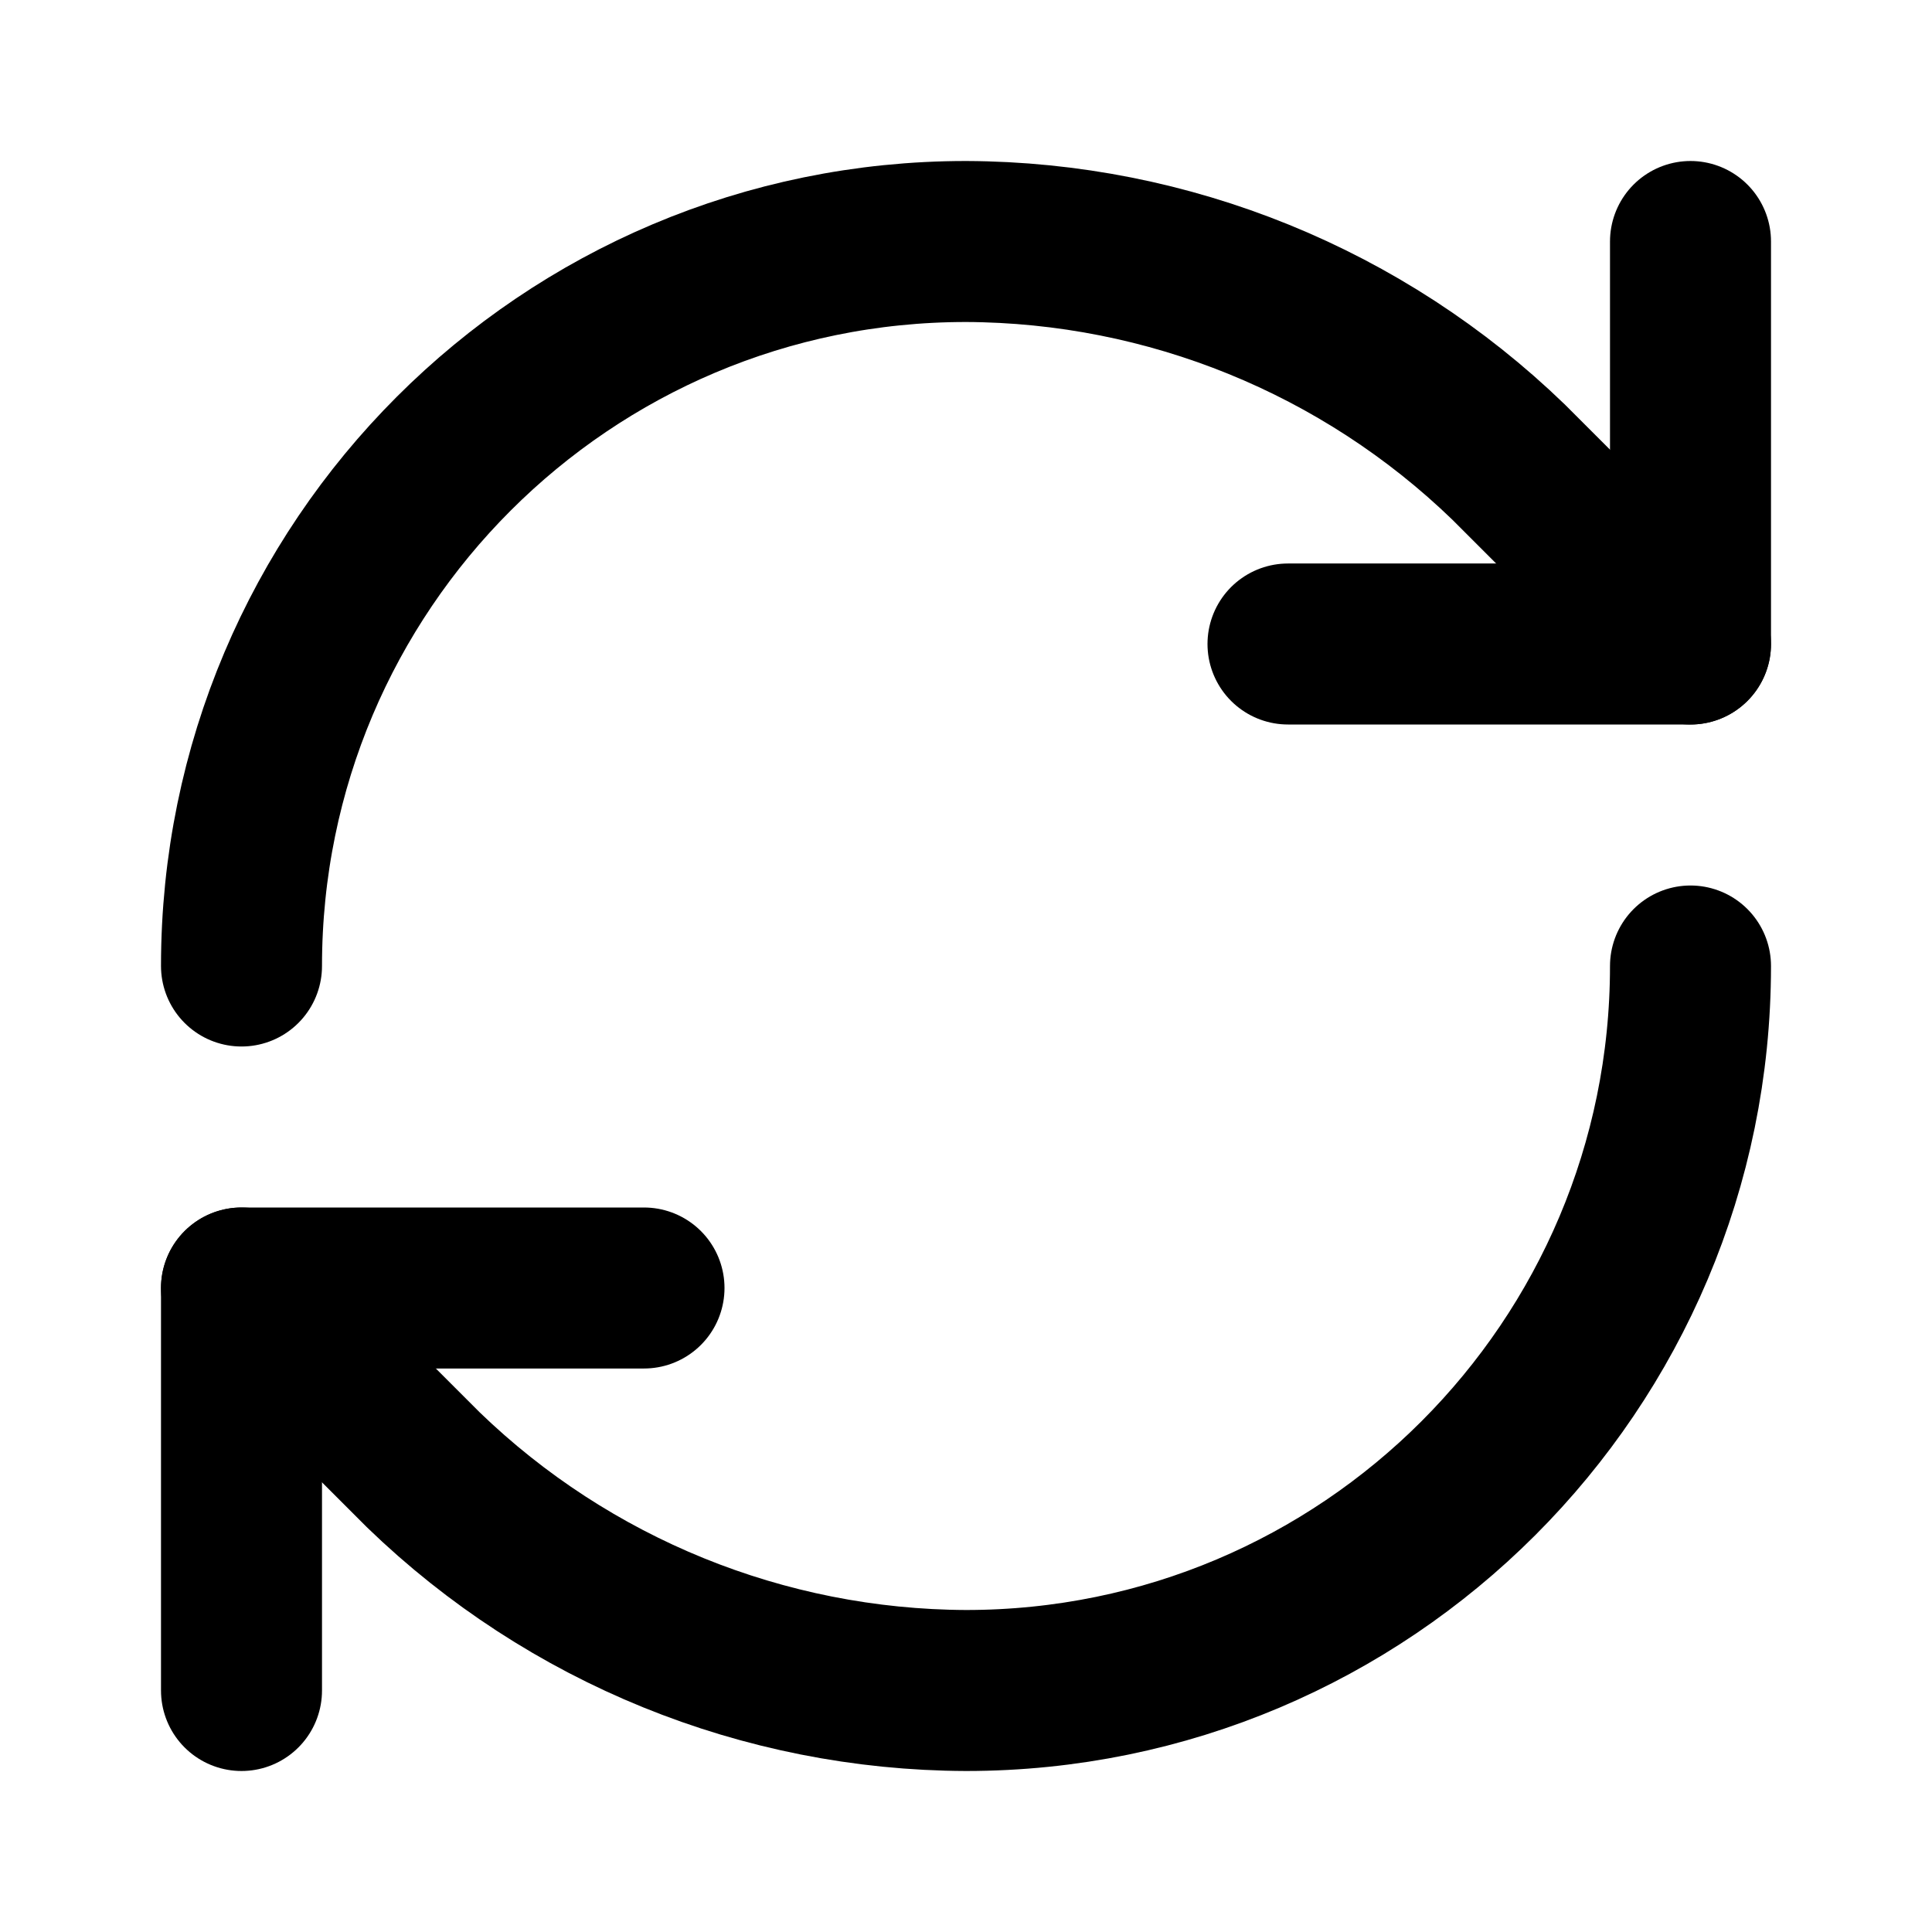
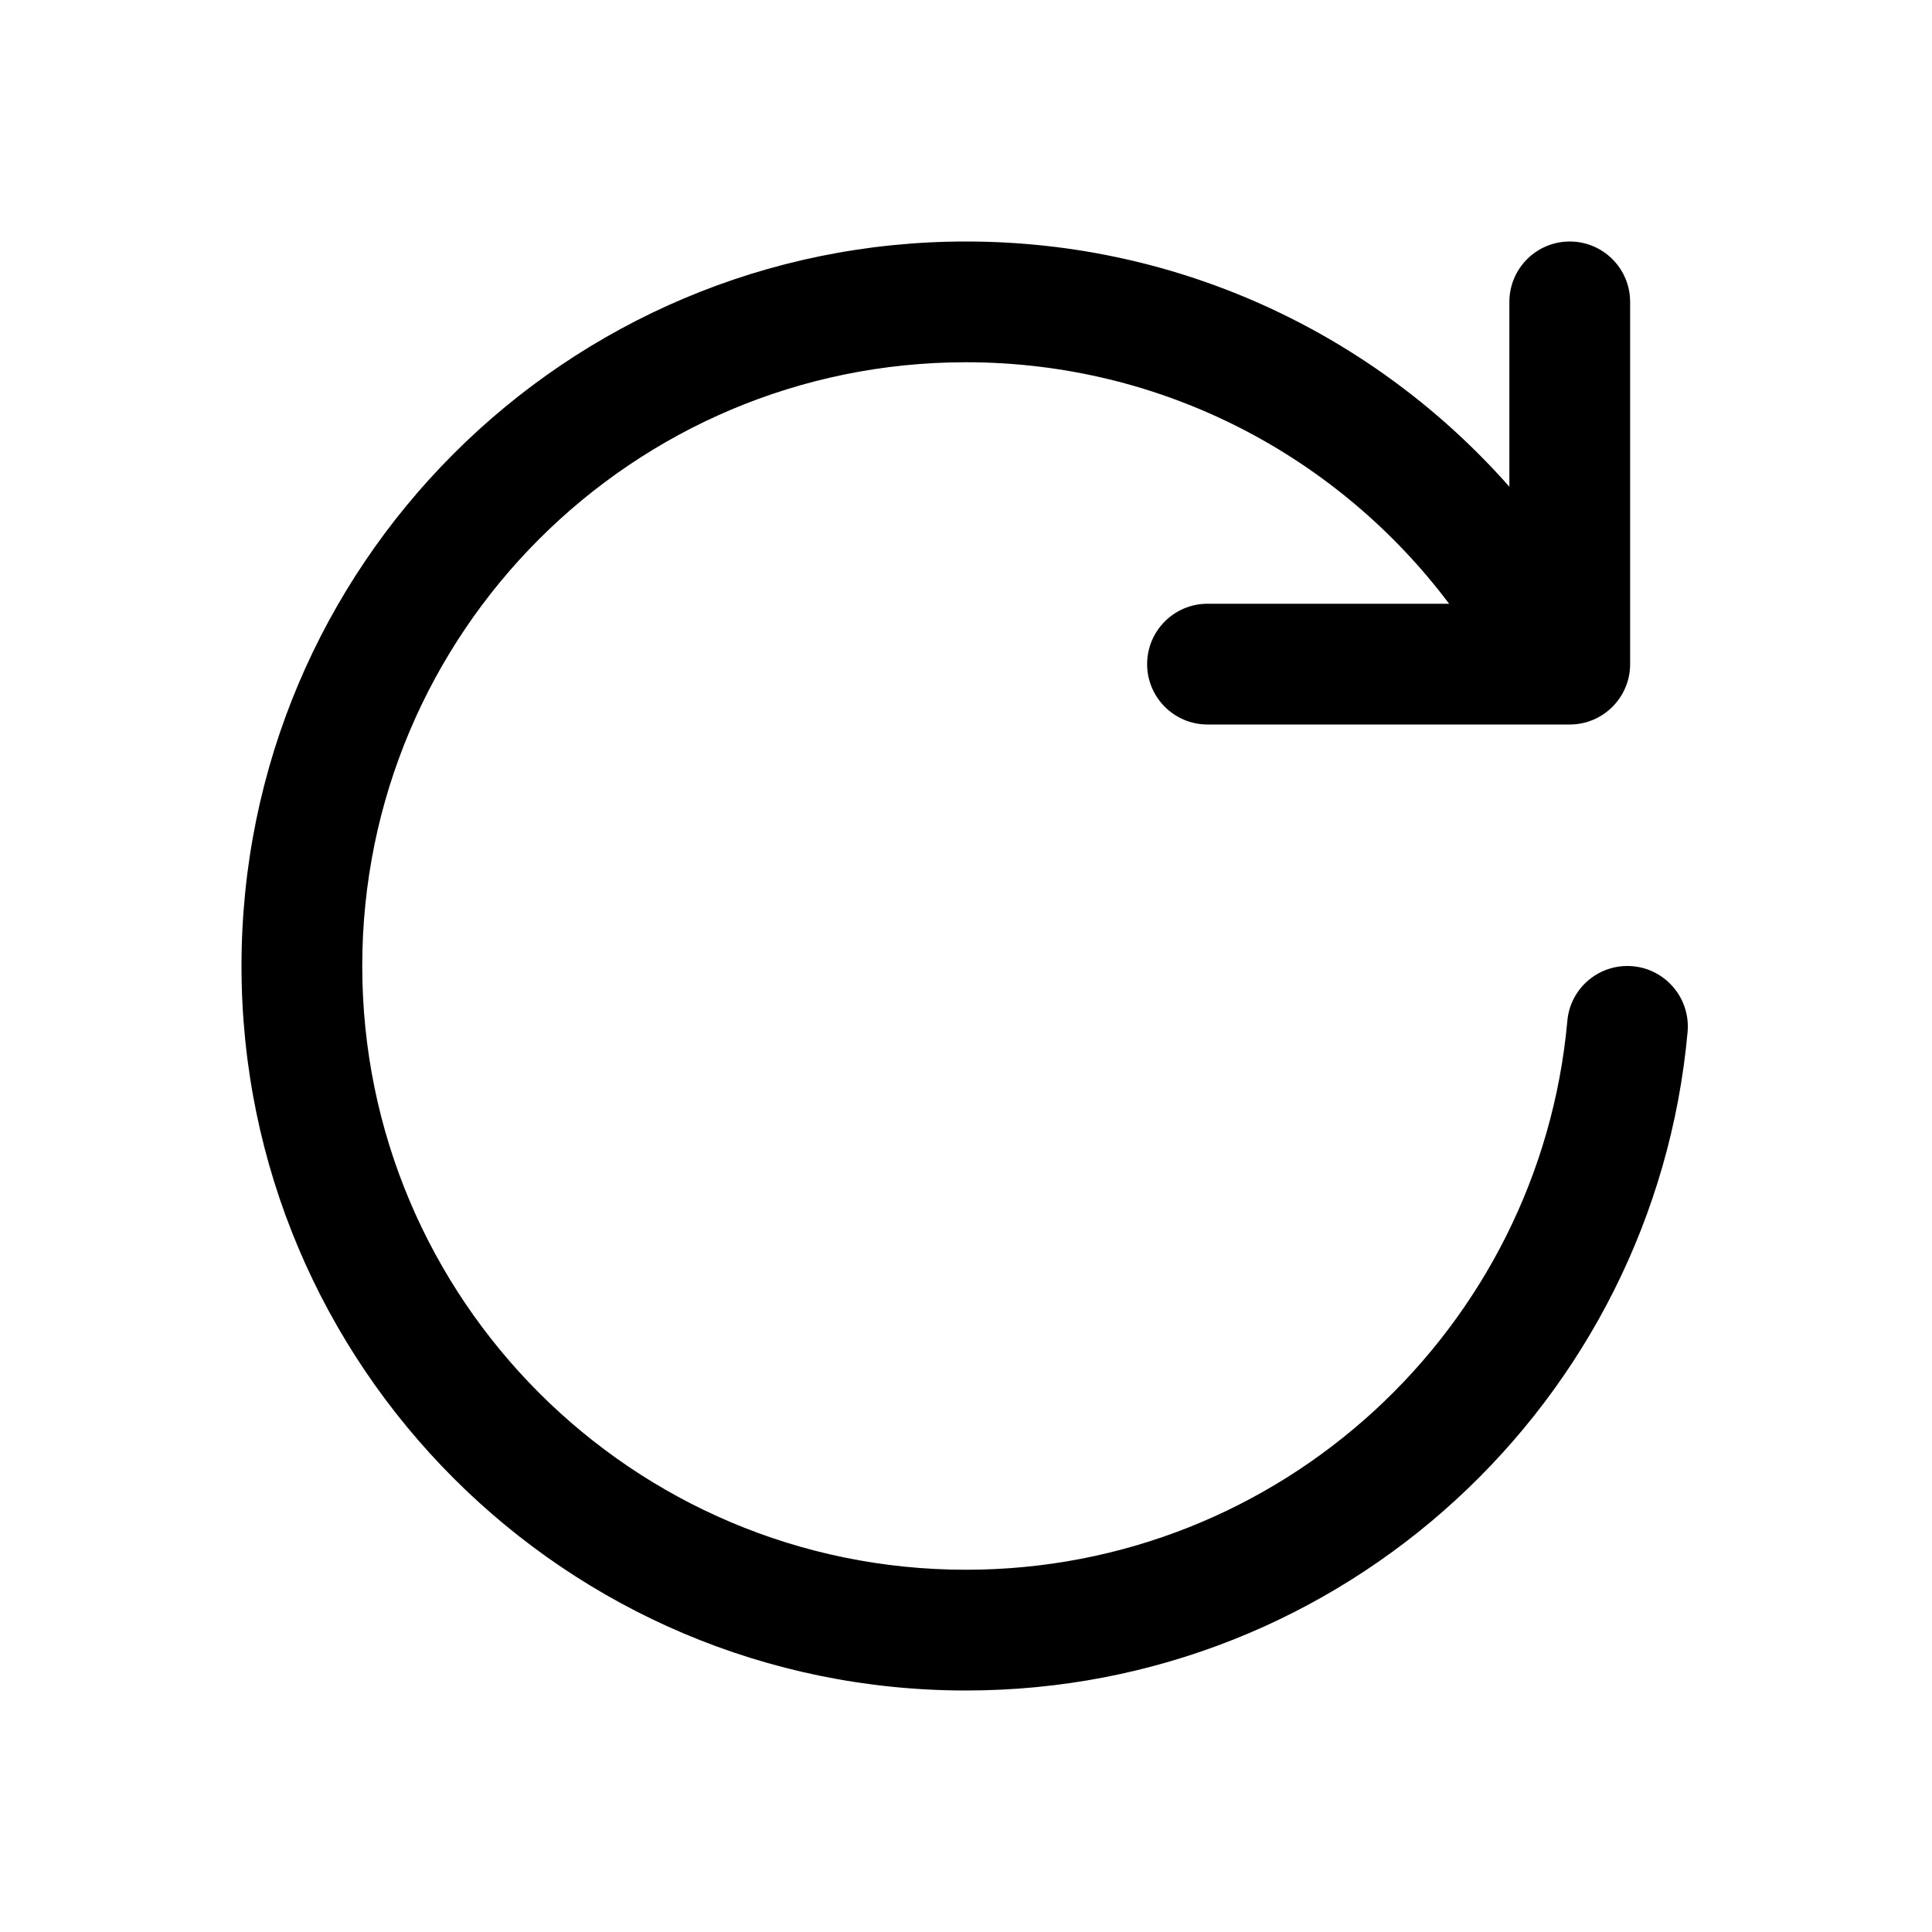
- <svg xmlns="http://www.w3.org/2000/svg" width="24" height="24" viewBox="0 0 24 24" fill="none" stroke="currentColor" stroke-width="2" stroke-linecap="round" stroke-linejoin="round">
-   <path d="M3 12a9 9 0 0 1 9-9 9.75 9.75 0 0 1 6.74 2.74L21 8" />
-   <path d="M21 3v5h-5" />
-   <path d="M21 12a9 9 0 0 1-9 9 9.75 9.75 0 0 1-6.74-2.74L3 16" />
-   <path d="M8 16H3v5" />
+ <svg xmlns="http://www.w3.org/2000/svg" width="16" height="16" viewBox="0 0 16 16" fill="currentColor">
+   <path d="M3 8C3 5.239 5.239 3 8 3C9.635 3 11.088 3.785 12.001 5H10C9.724 5 9.5 5.224 9.5 5.5C9.5 5.776 9.724 6 10 6H12.89C12.897 6 12.904 6 12.911 6H13C13.276 6 13.5 5.776 13.5 5.5V2.5C13.5 2.224 13.276 2 13 2C12.724 2 12.5 2.224 12.5 2.5V4.031C11.401 2.786 9.793 2 8 2C4.686 2 2 4.686 2 8C2 11.314 4.686 14 8 14C11.13 14 13.7 11.604 13.976 8.545C14 8.27 13.797 8.027 13.523 8.002C13.247 7.977 13.004 8.18 12.98 8.455C12.75 11.003 10.608 13 8 13C5.239 13 3 10.761 3 8Z" />
</svg>
